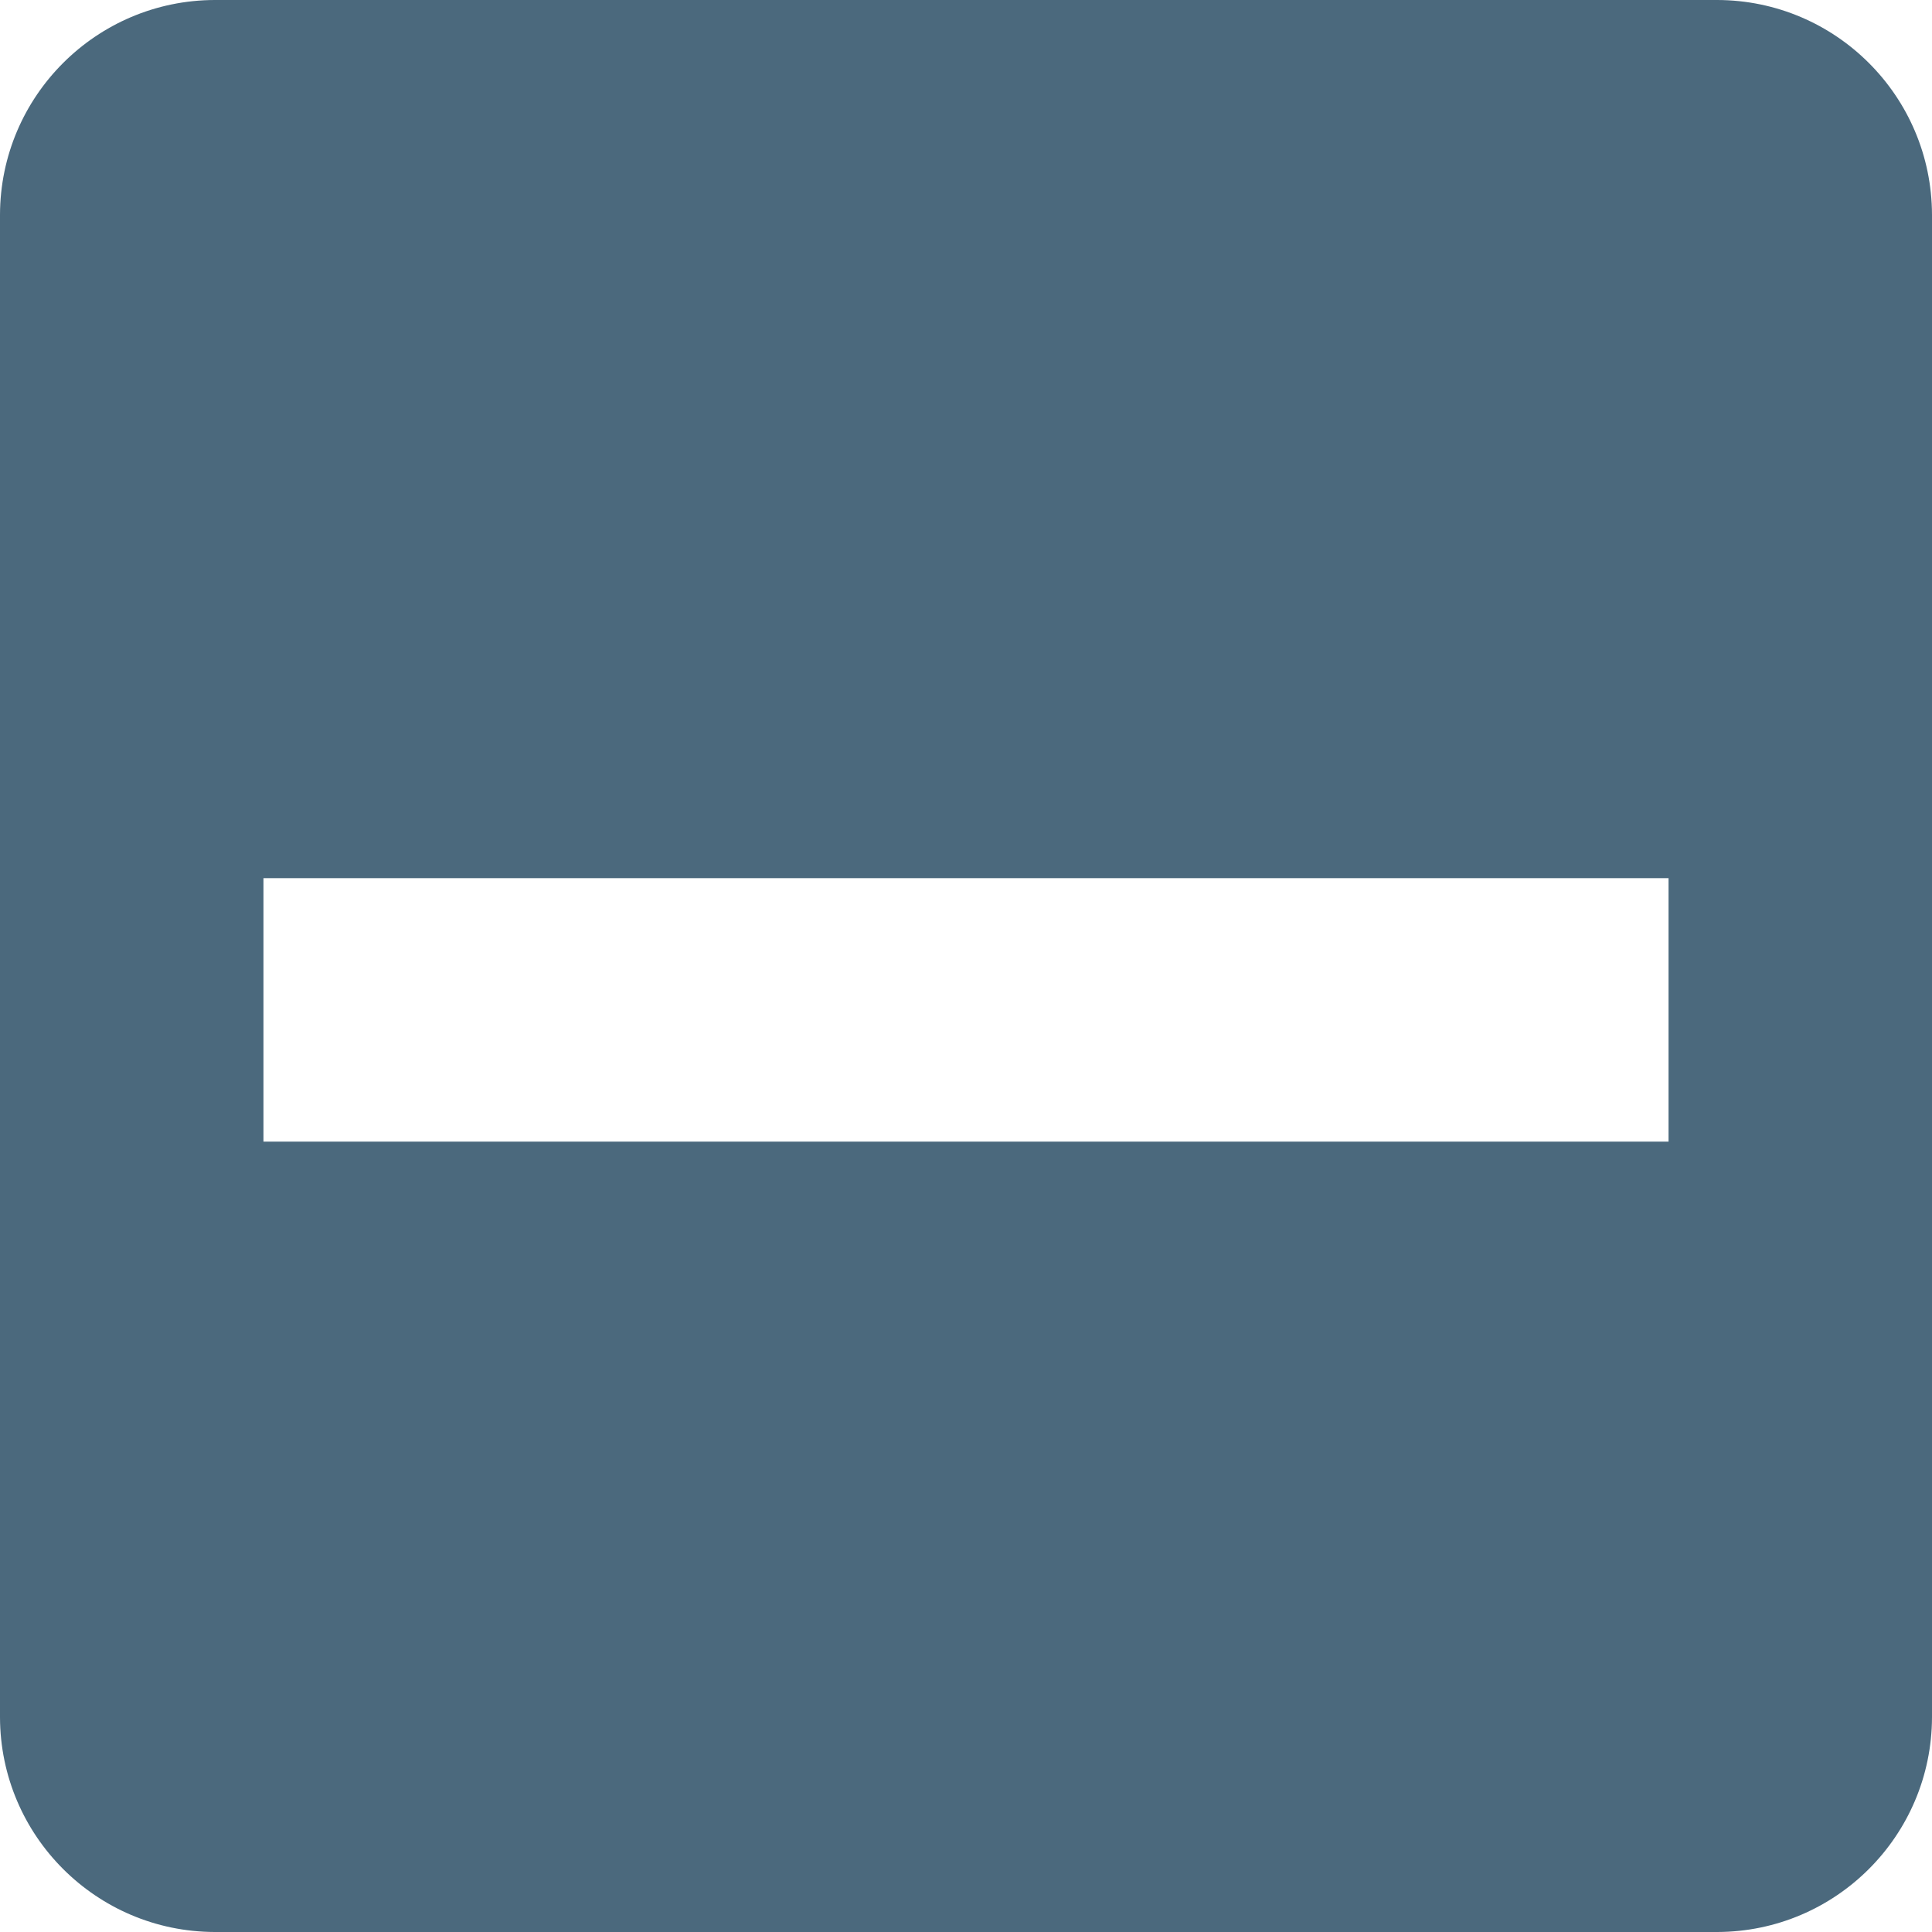
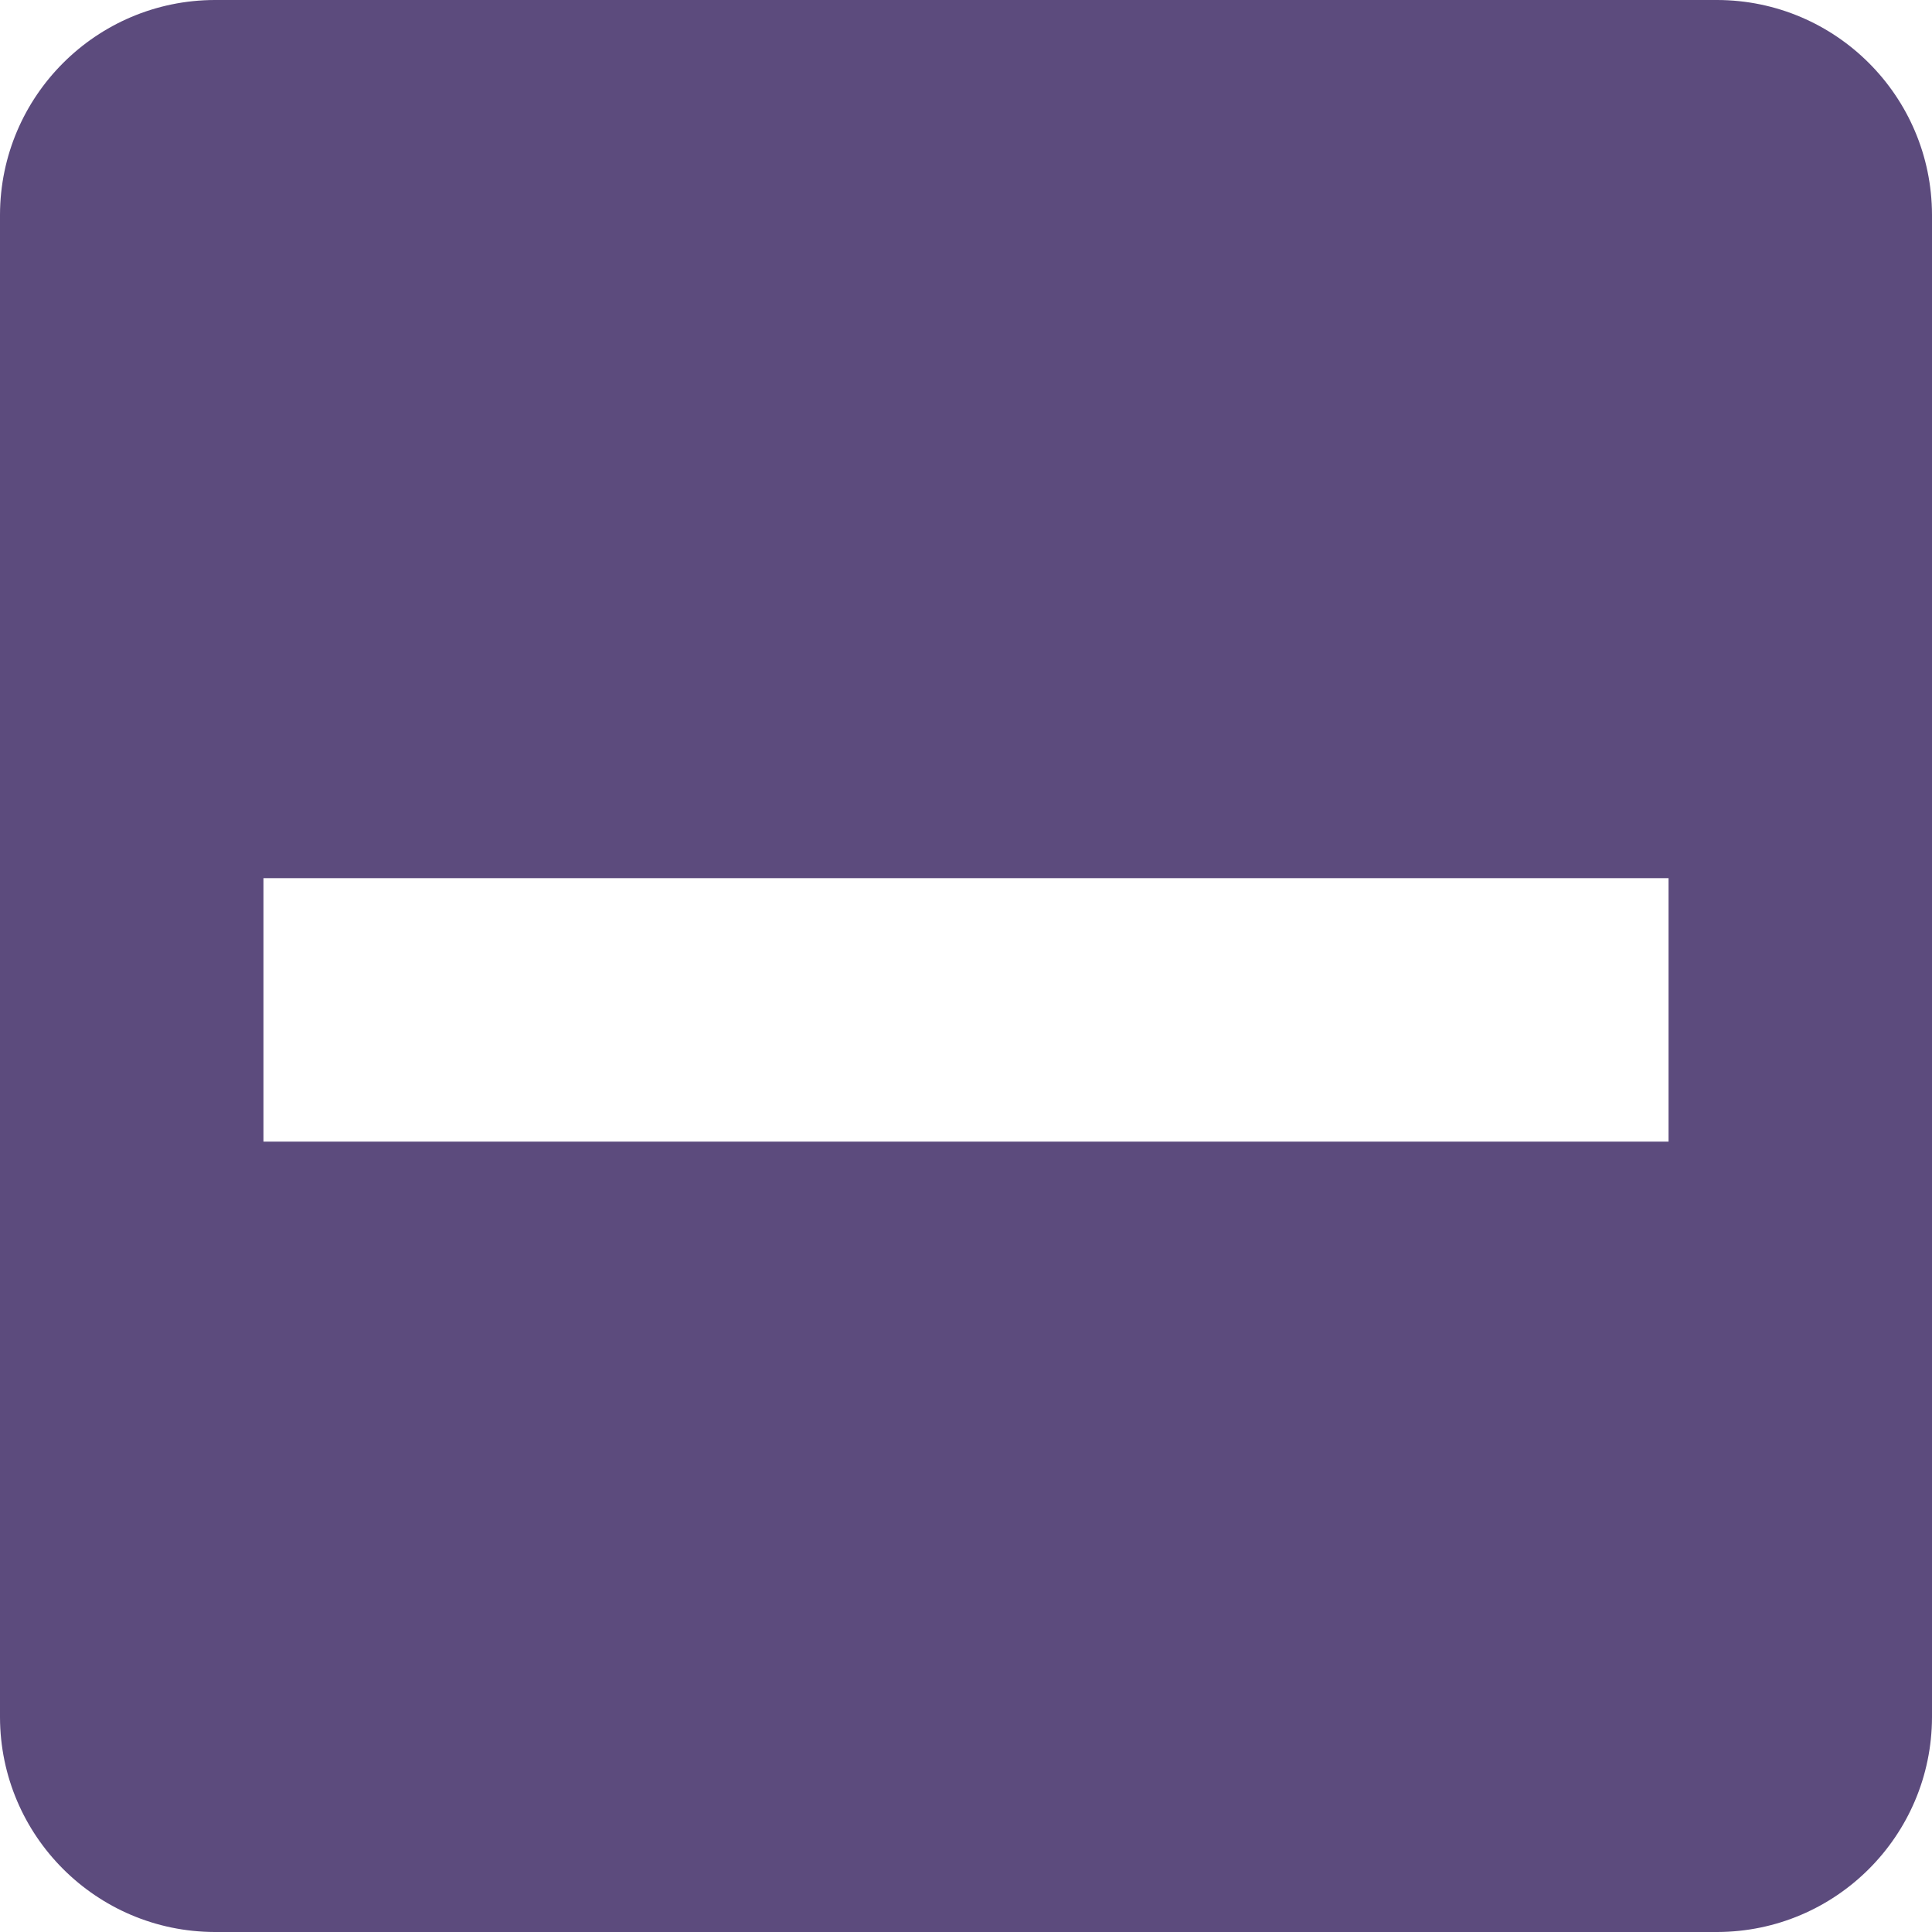
<svg xmlns="http://www.w3.org/2000/svg" width="22px" height="22px" viewBox="0 0 22 22" version="1.1">
  <g id="Page-1" stroke="none" stroke-width="1" fill="none" fill-rule="evenodd">
    <g id="ic-check-active" transform="translate(-1, -1)">
-       <g id="Group_8199" transform="translate(1, 1)" fill="#4b697d">
+       <g id="Group_8199" transform="translate(1, 1)" fill="#5C4B7D">
        <path d="M19.556,0 L2.444,0 C1.096,0.004 0.004,1.096 4.4408921e-16,2.444 L4.4408921e-16,19.556 C0.004,20.904 1.096,21.996 2.444,22 L19.556,22 C20.904,21.996 21.996,20.904 22,19.556 L22,2.444 C21.996,1.096 20.904,0.004 19.556,0 Z M3,10 L19,10 L19,13 L3,13 L3,10 Z" id="check_on_light" />
      </g>
      <polygon id="Rectangle_4538" points="0 0 24 0 24 24 0 24" />
    </g>
  </g>
</svg>
